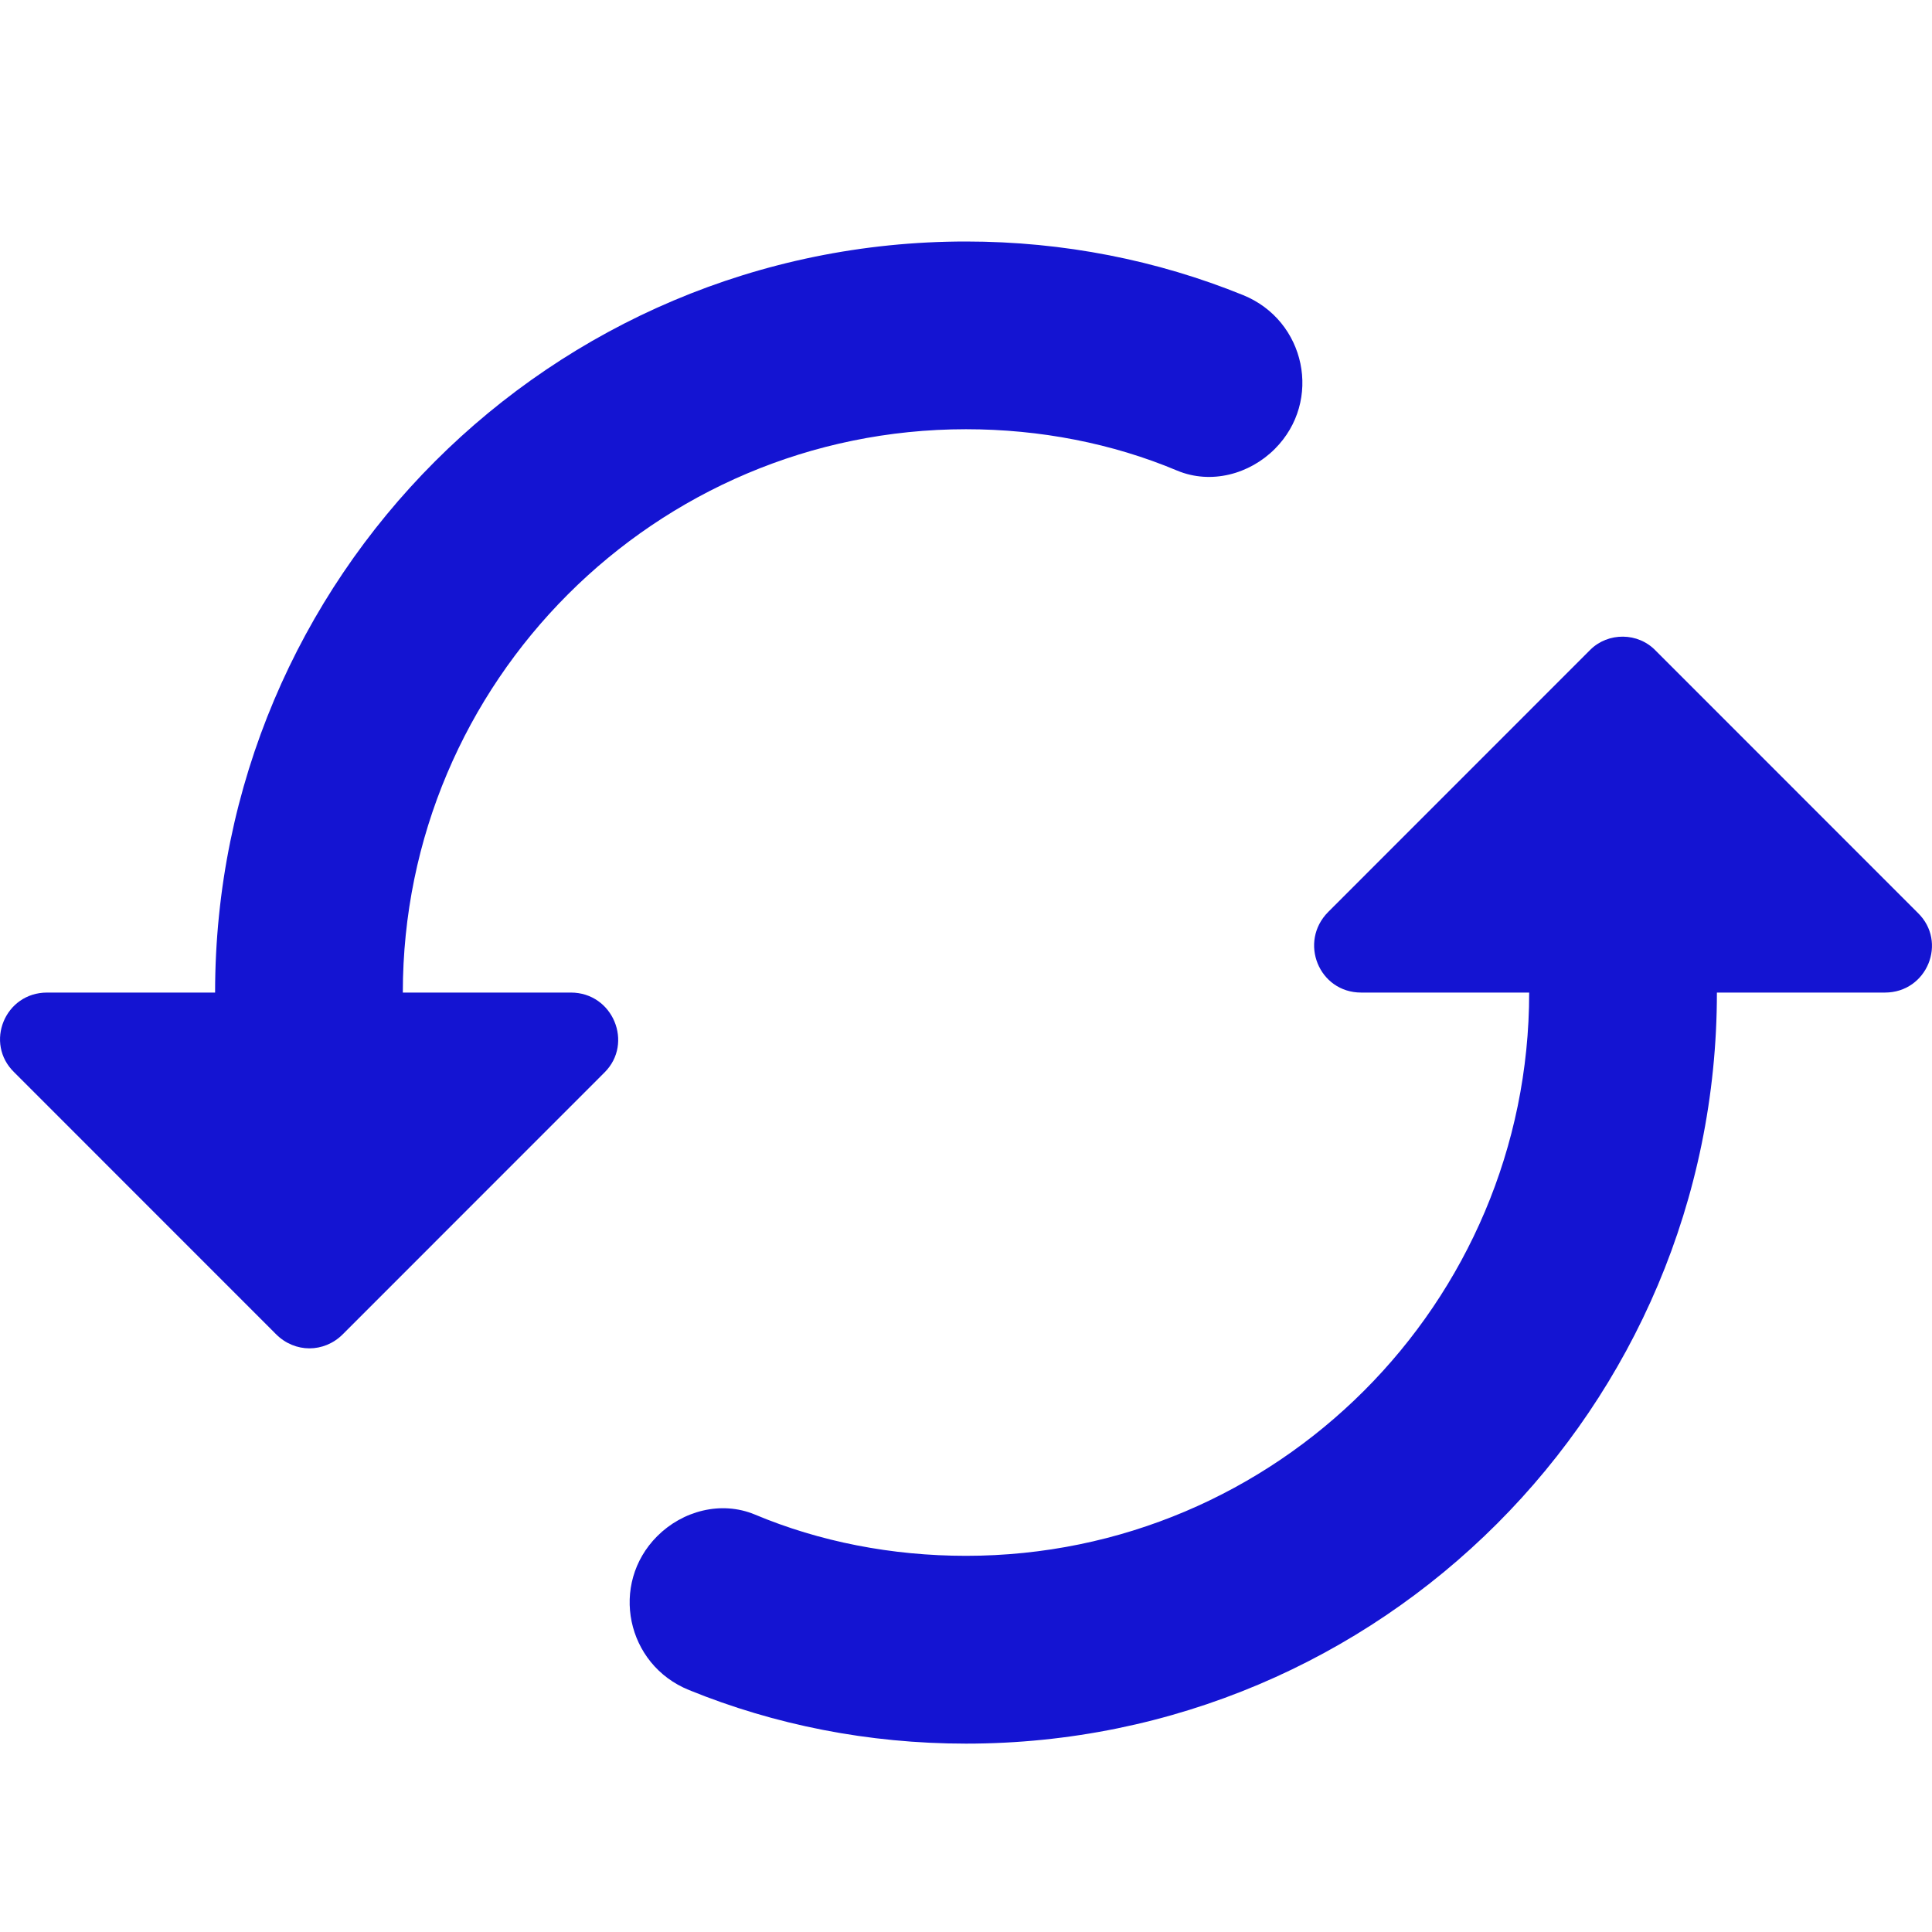
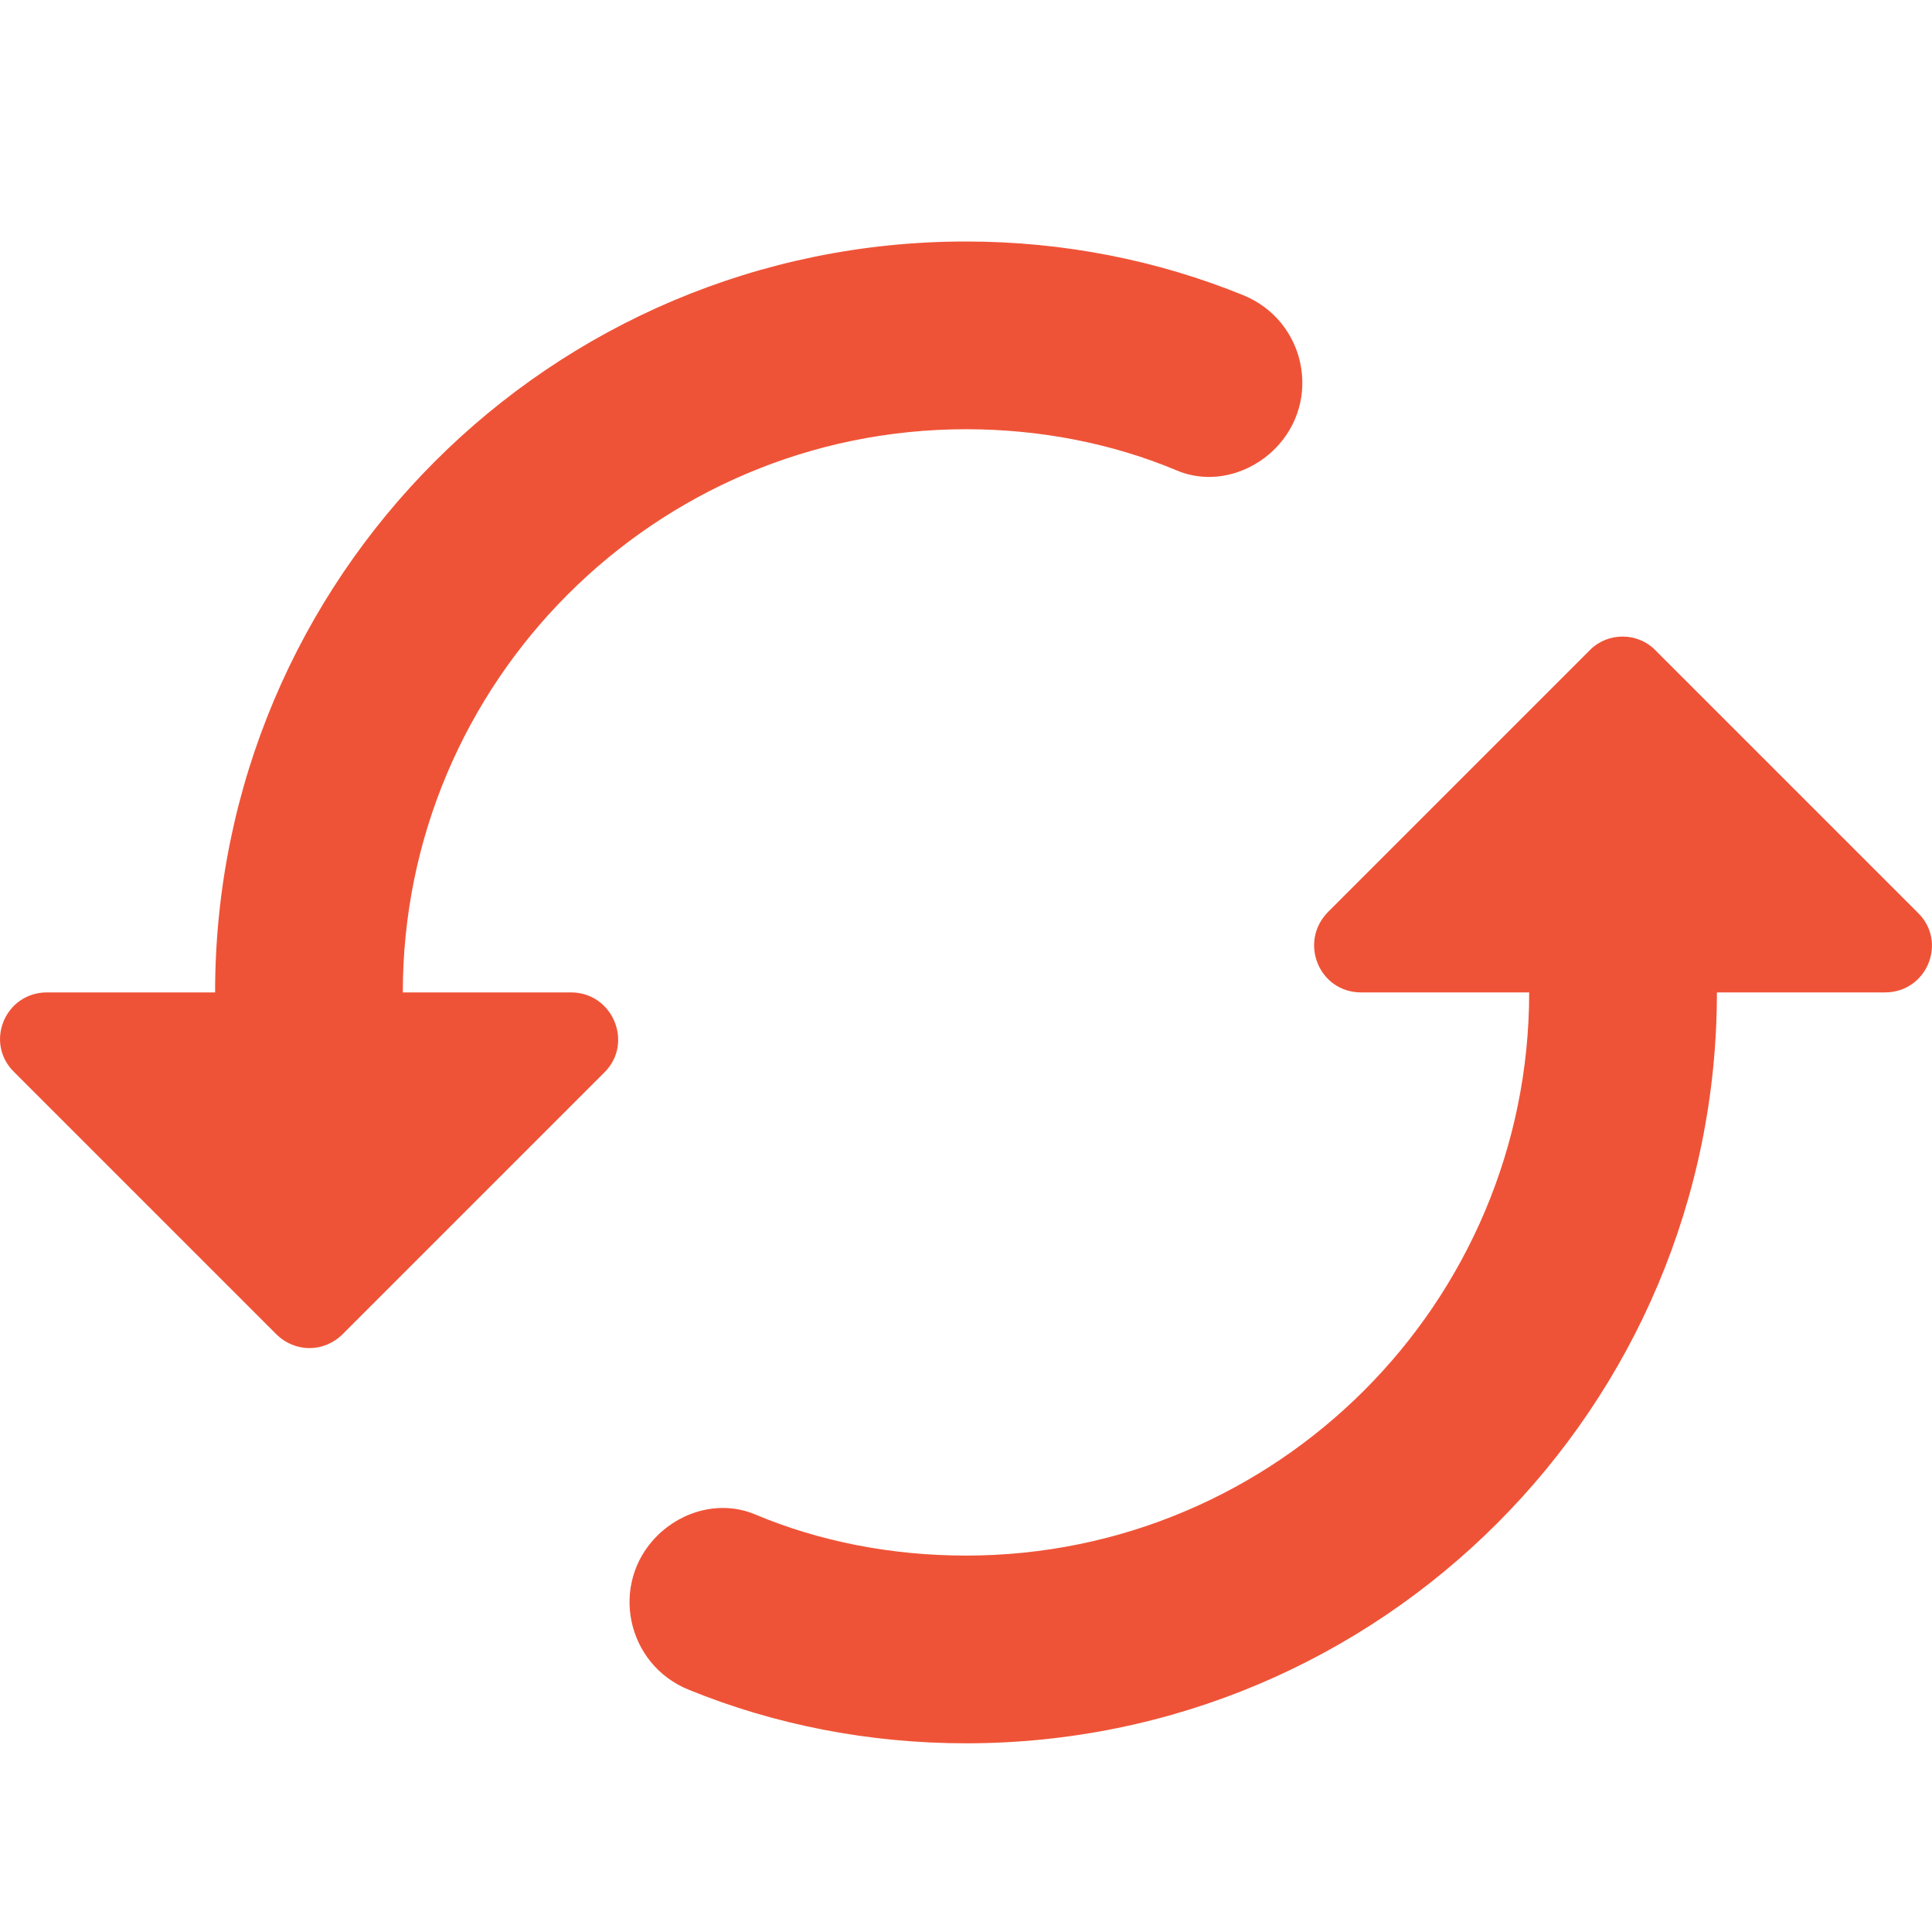
<svg xmlns="http://www.w3.org/2000/svg" width="24" height="24" viewBox="0 0 24 24" fill="none">
-   <path d="M19.754 8.073C19.975 7.852 20.349 7.852 20.57 8.085L23.823 11.339C24.196 11.7 23.94 12.33 23.415 12.33H21.328C21.328 17.485 17.154 21.66 12 21.66C10.787 21.66 9.622 21.427 8.561 20.995C7.779 20.68 7.57 19.678 8.164 19.083C8.479 18.768 8.957 18.64 9.377 18.814C10.181 19.152 11.079 19.327 12 19.327C15.859 19.327 18.996 16.19 18.996 12.33H16.909C16.384 12.33 16.128 11.7 16.501 11.327L19.754 8.073ZM12 3C13.213 3 14.378 3.234 15.44 3.665C16.221 3.98 16.431 4.982 15.836 5.577C15.521 5.892 15.043 6.021 14.623 5.846C13.819 5.508 12.921 5.332 12 5.332C8.141 5.332 5.004 8.47 5.004 12.33H7.091C7.616 12.33 7.872 12.96 7.511 13.321L4.258 16.575C4.025 16.808 3.663 16.808 3.43 16.575L0.177 13.321C-0.196 12.96 0.06 12.33 0.585 12.33H2.672C2.672 7.175 6.846 3 12 3Z" fill="#1414D2" />
+   <path d="M19.754 8.072C19.975 7.851 20.349 7.851 20.57 8.084L23.823 11.337C24.196 11.698 23.94 12.328 23.415 12.328H21.328C21.328 17.482 17.154 21.656 12 21.656C10.787 21.656 9.621 21.424 8.559 20.992C7.778 20.677 7.568 19.674 8.163 19.079C8.478 18.764 8.956 18.637 9.376 18.811C10.18 19.15 11.079 19.324 12 19.324C15.859 19.324 18.996 16.188 18.996 12.328H16.908C16.384 12.328 16.128 11.698 16.501 11.325L19.754 8.072ZM12 3C13.213 3 14.378 3.234 15.439 3.665C16.221 3.98 16.43 4.982 15.836 5.577C15.521 5.892 15.043 6.021 14.623 5.846C13.819 5.508 12.921 5.332 12 5.332C8.14 5.332 5.004 8.469 5.004 12.328H7.091C7.615 12.328 7.872 12.958 7.511 13.319L4.258 16.572C4.025 16.805 3.663 16.805 3.43 16.572L0.177 13.319C-0.196 12.958 0.06 12.328 0.585 12.328H2.672C2.672 7.174 6.846 3 12 3Z" fill="#EF5337" />
</svg>
